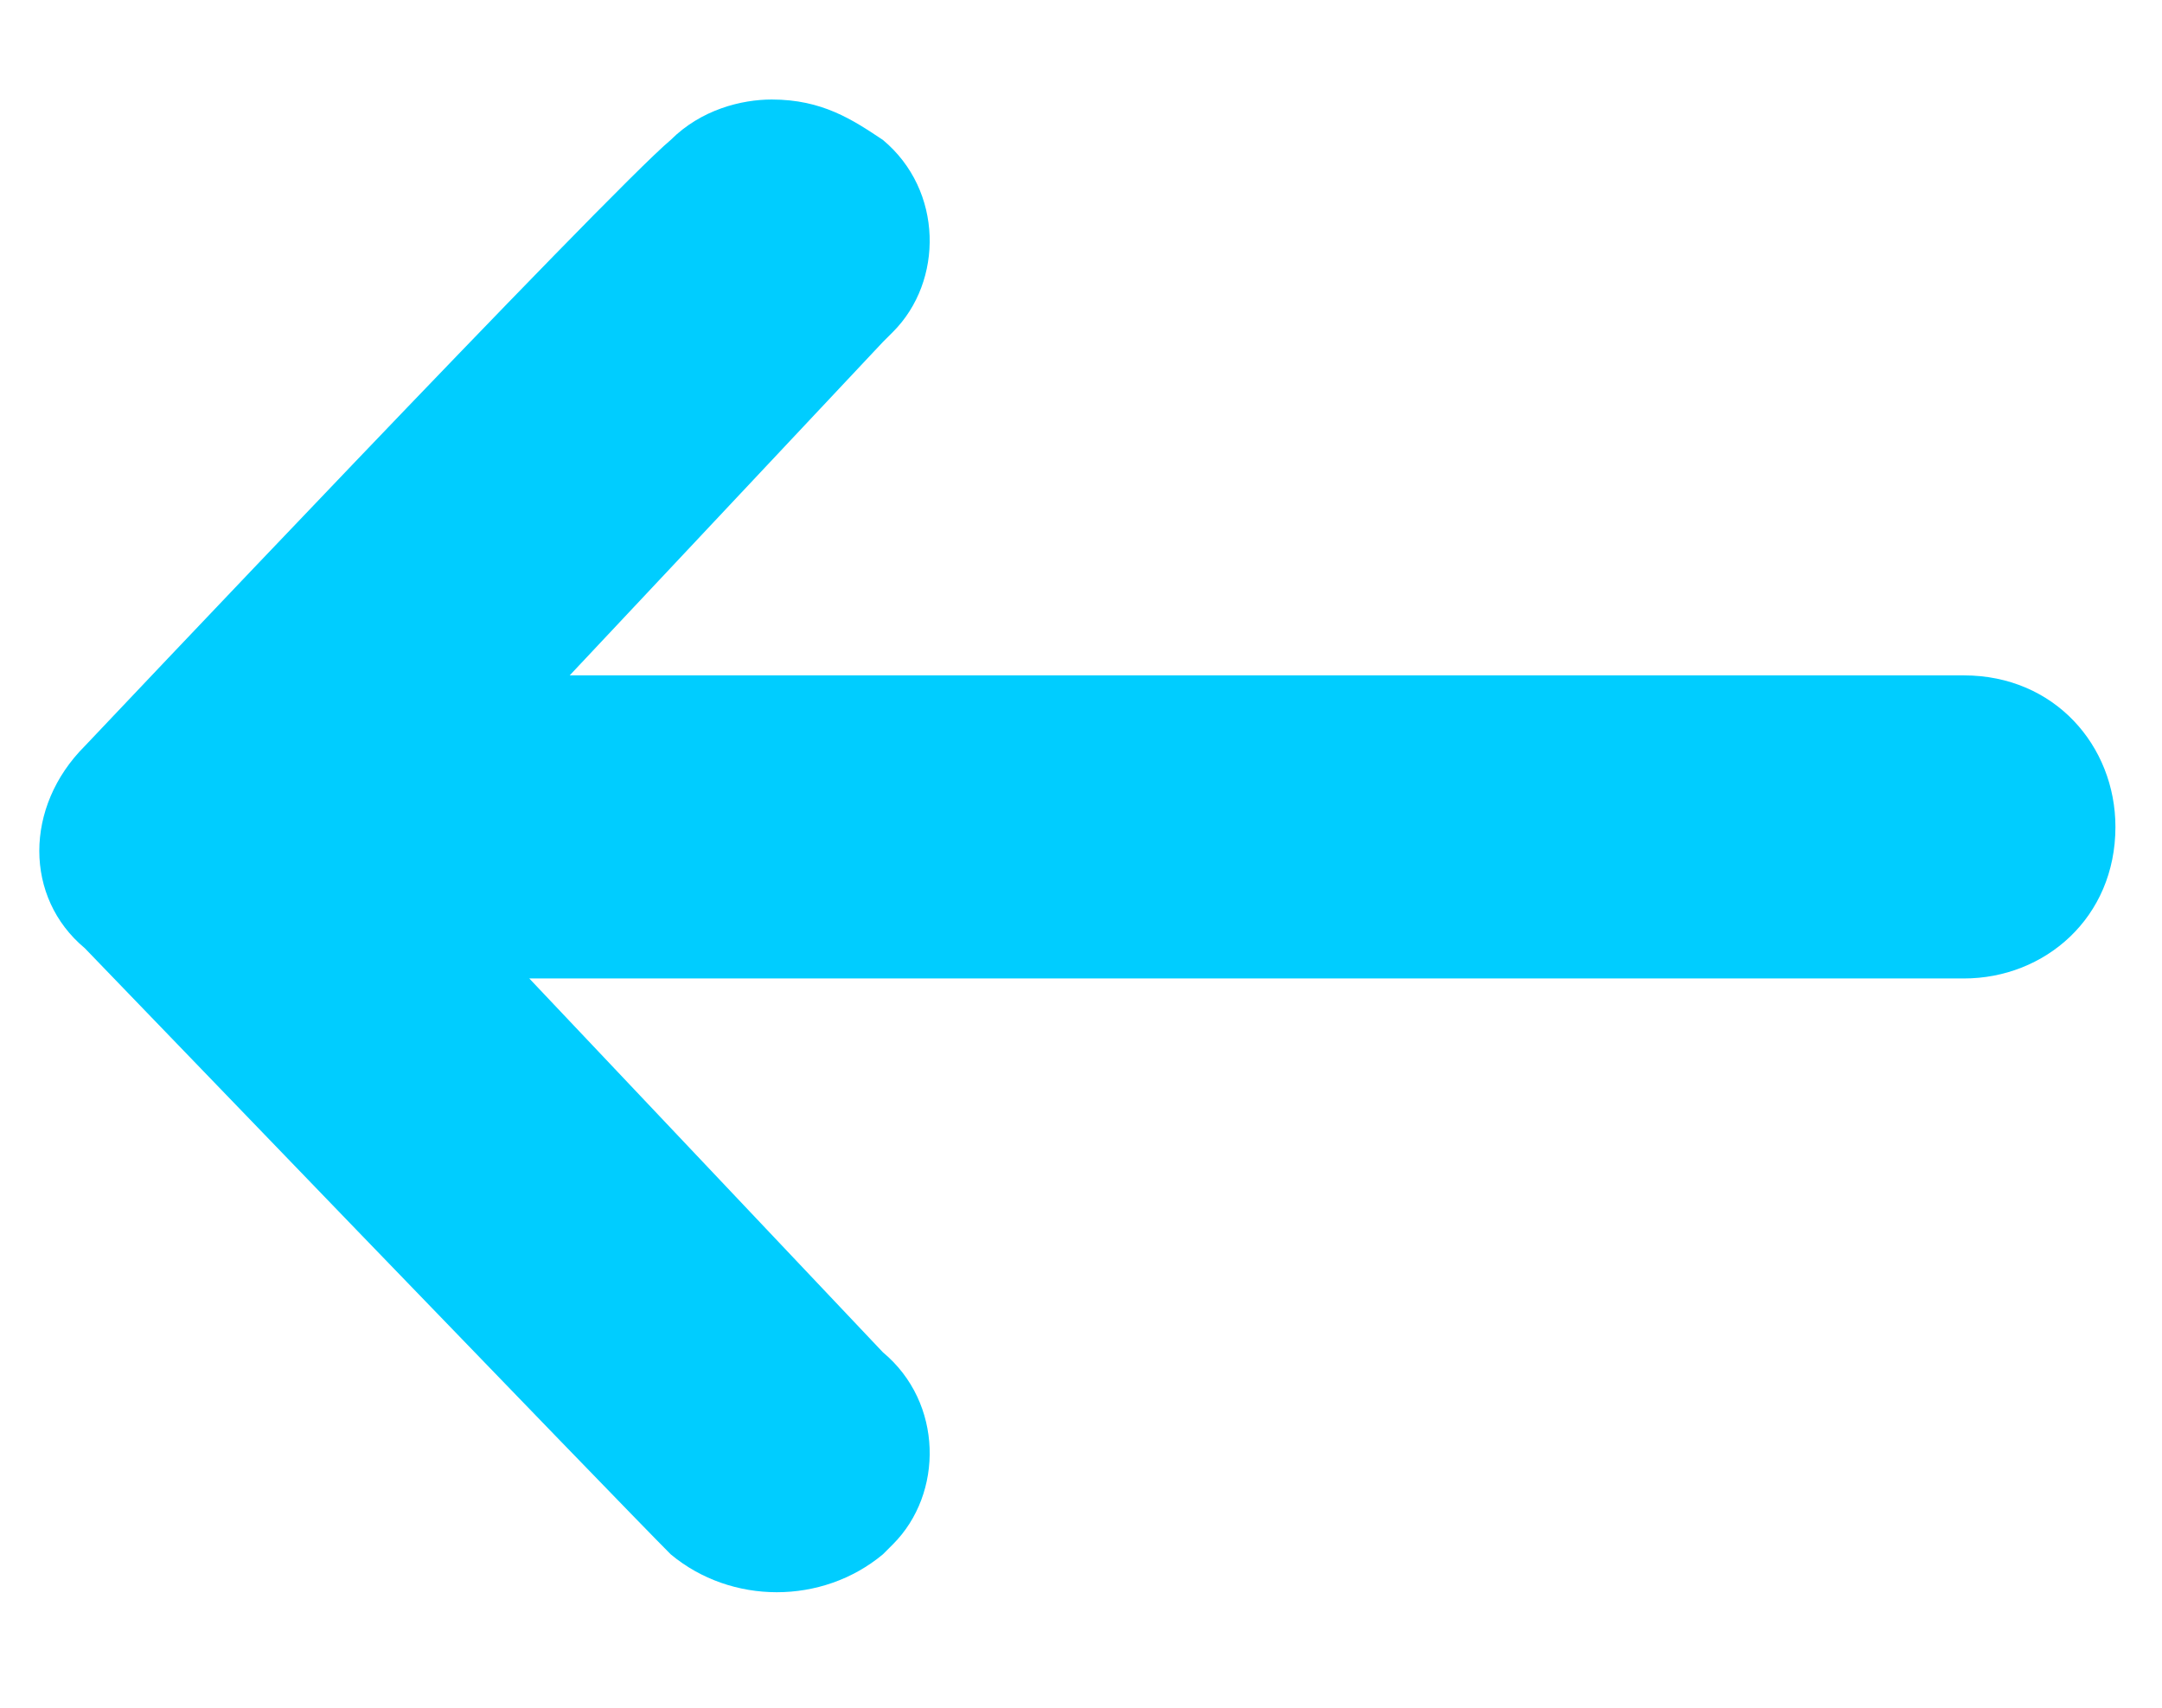
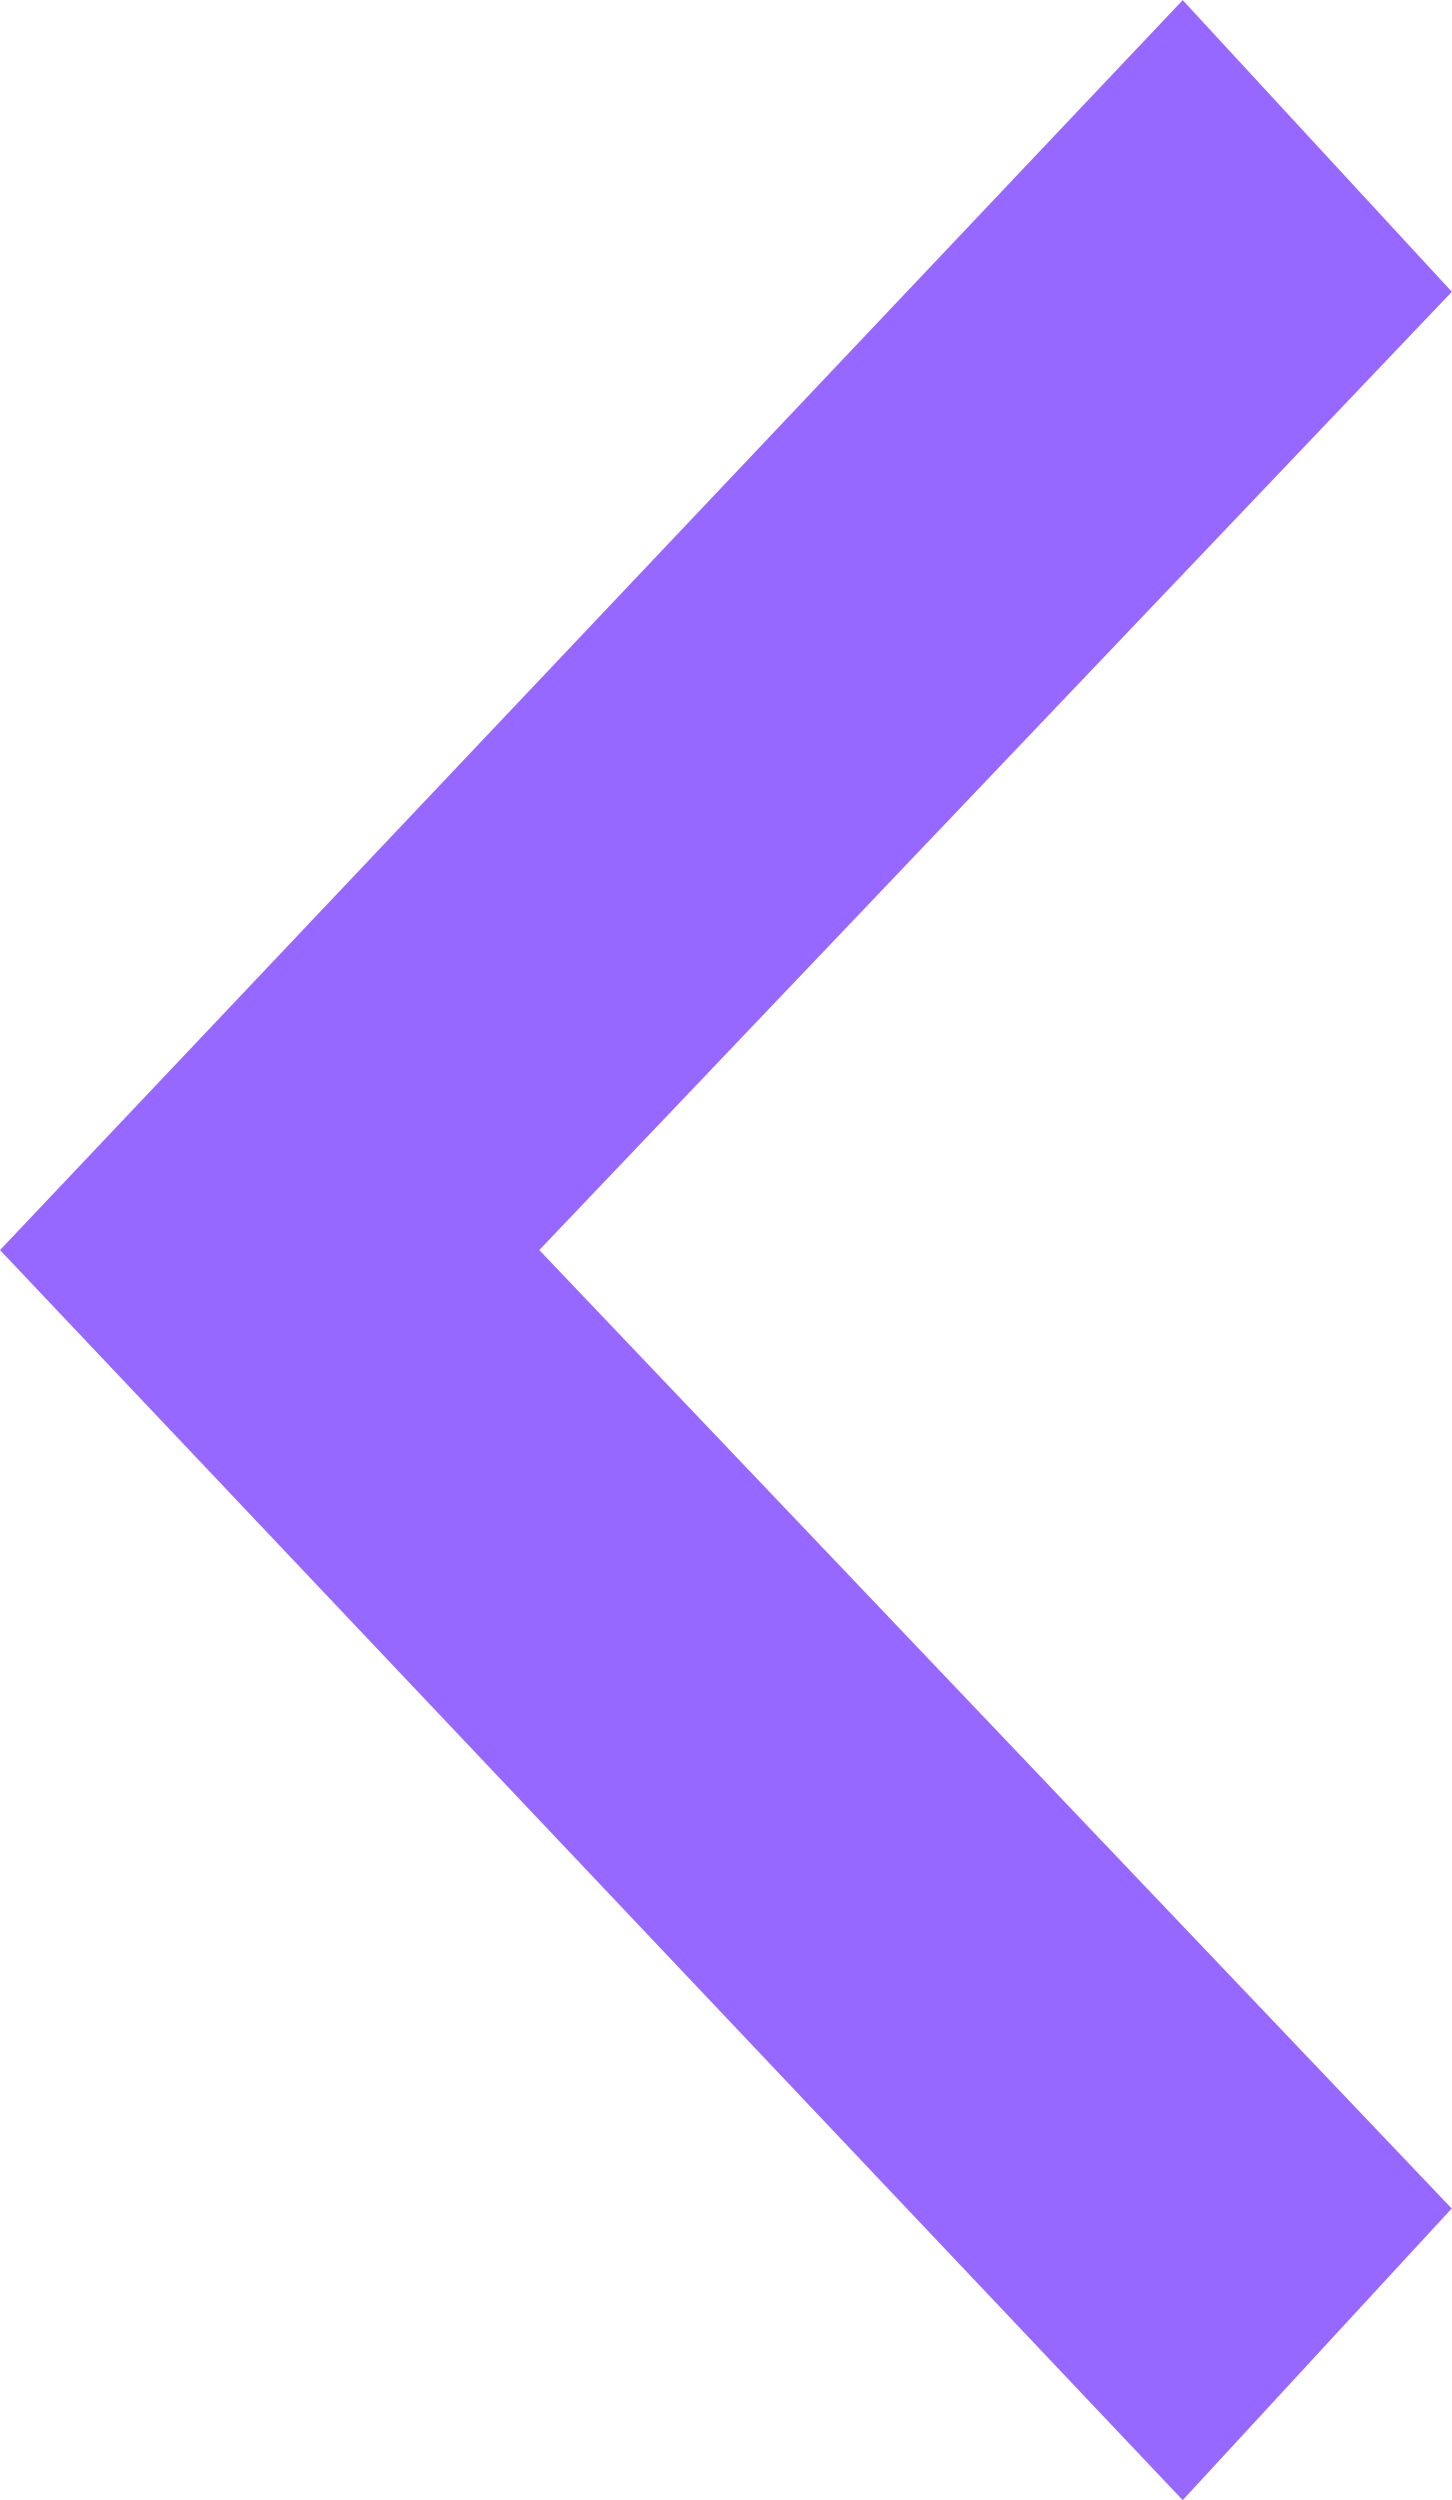
- <svg xmlns="http://www.w3.org/2000/svg" version="1.2" baseProfile="tiny" id="Capa_1" x="0px" y="0px" viewBox="0 0 21.4 16.9" xml:space="preserve">
-   <g id="Grupo_1754" transform="translate(-285.761 -134.215)">
-     <path id="Unión_24" fill="#00CDFF" d="M294.5,135.6c0.6,0.5,0.6,1.4,0.1,1.9c0,0-0.1,0.1-0.1,0.1l-3.1,3.3h13.8   c0.9,0,1.5,0.7,1.5,1.5c0,0.9-0.7,1.5-1.5,1.5H291l3.5,3.7c0.6,0.5,0.6,1.4,0.1,1.9c0,0-0.1,0.1-0.1,0.1c-0.6,0.5-1.5,0.5-2.1,0   c-0.5-0.5-5.8-6-5.8-6c-0.6-0.5-0.6-1.4,0-2c0,0,0,0,0,0c0,0,5.2-5.5,5.8-6c0.3-0.3,0.7-0.4,1-0.4   C293.9,135.2,294.2,135.4,294.5,135.6z" />
+ <svg xmlns="http://www.w3.org/2000/svg" width="10.065" height="17.333" viewBox="0 0 10.065 17.333">
+   <g id="Group_7" data-name="Group 7" transform="translate(11.532 -1.399) rotate(180)">
+     <g id="arrow-izquierda" transform="translate(13) rotate(180)">
+       <g id="Elementos--_x2F_--iconos--_x2F_--arrow" transform="translate(0.749 19.455) rotate(-90)">
+         <path id="Shape" d="M2.022,10.065,8.667,3.739l6.644,6.327L17.333,8.2,8.667,0,0,8.2Z" transform="translate(0.722 0.719)" fill="#9768ff" />
+       </g>
+     </g>
  </g>
</svg>
